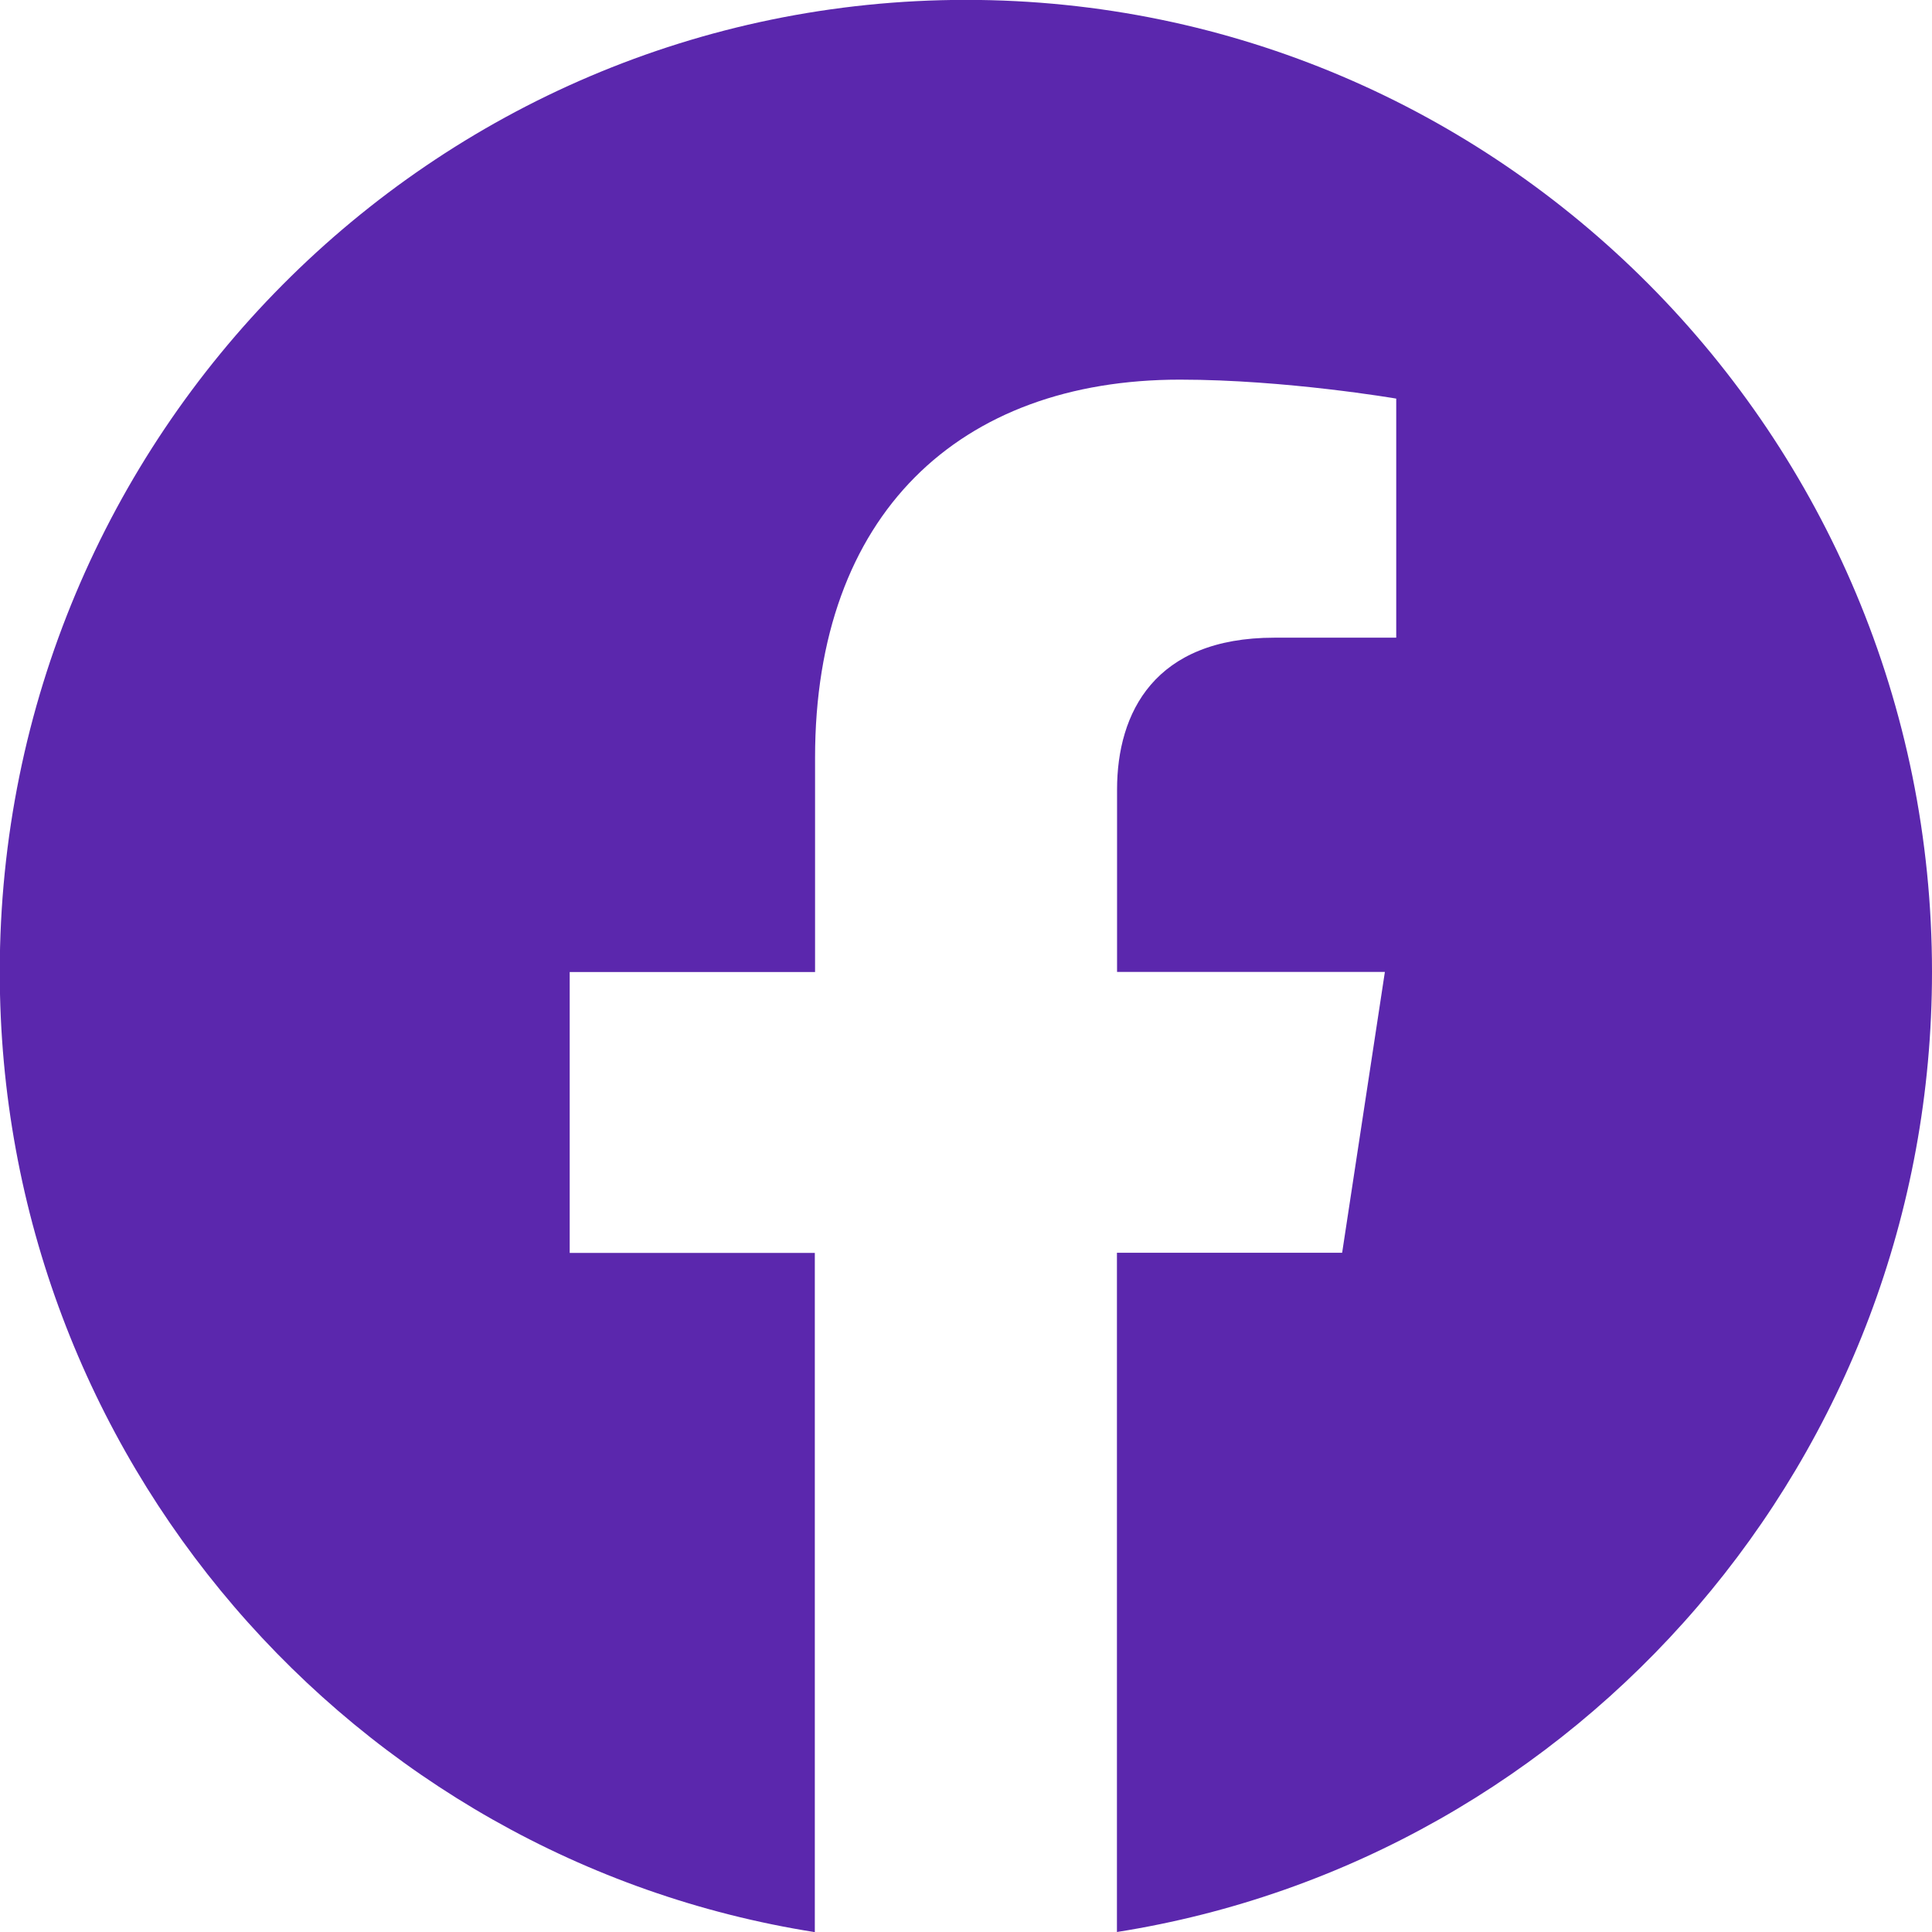
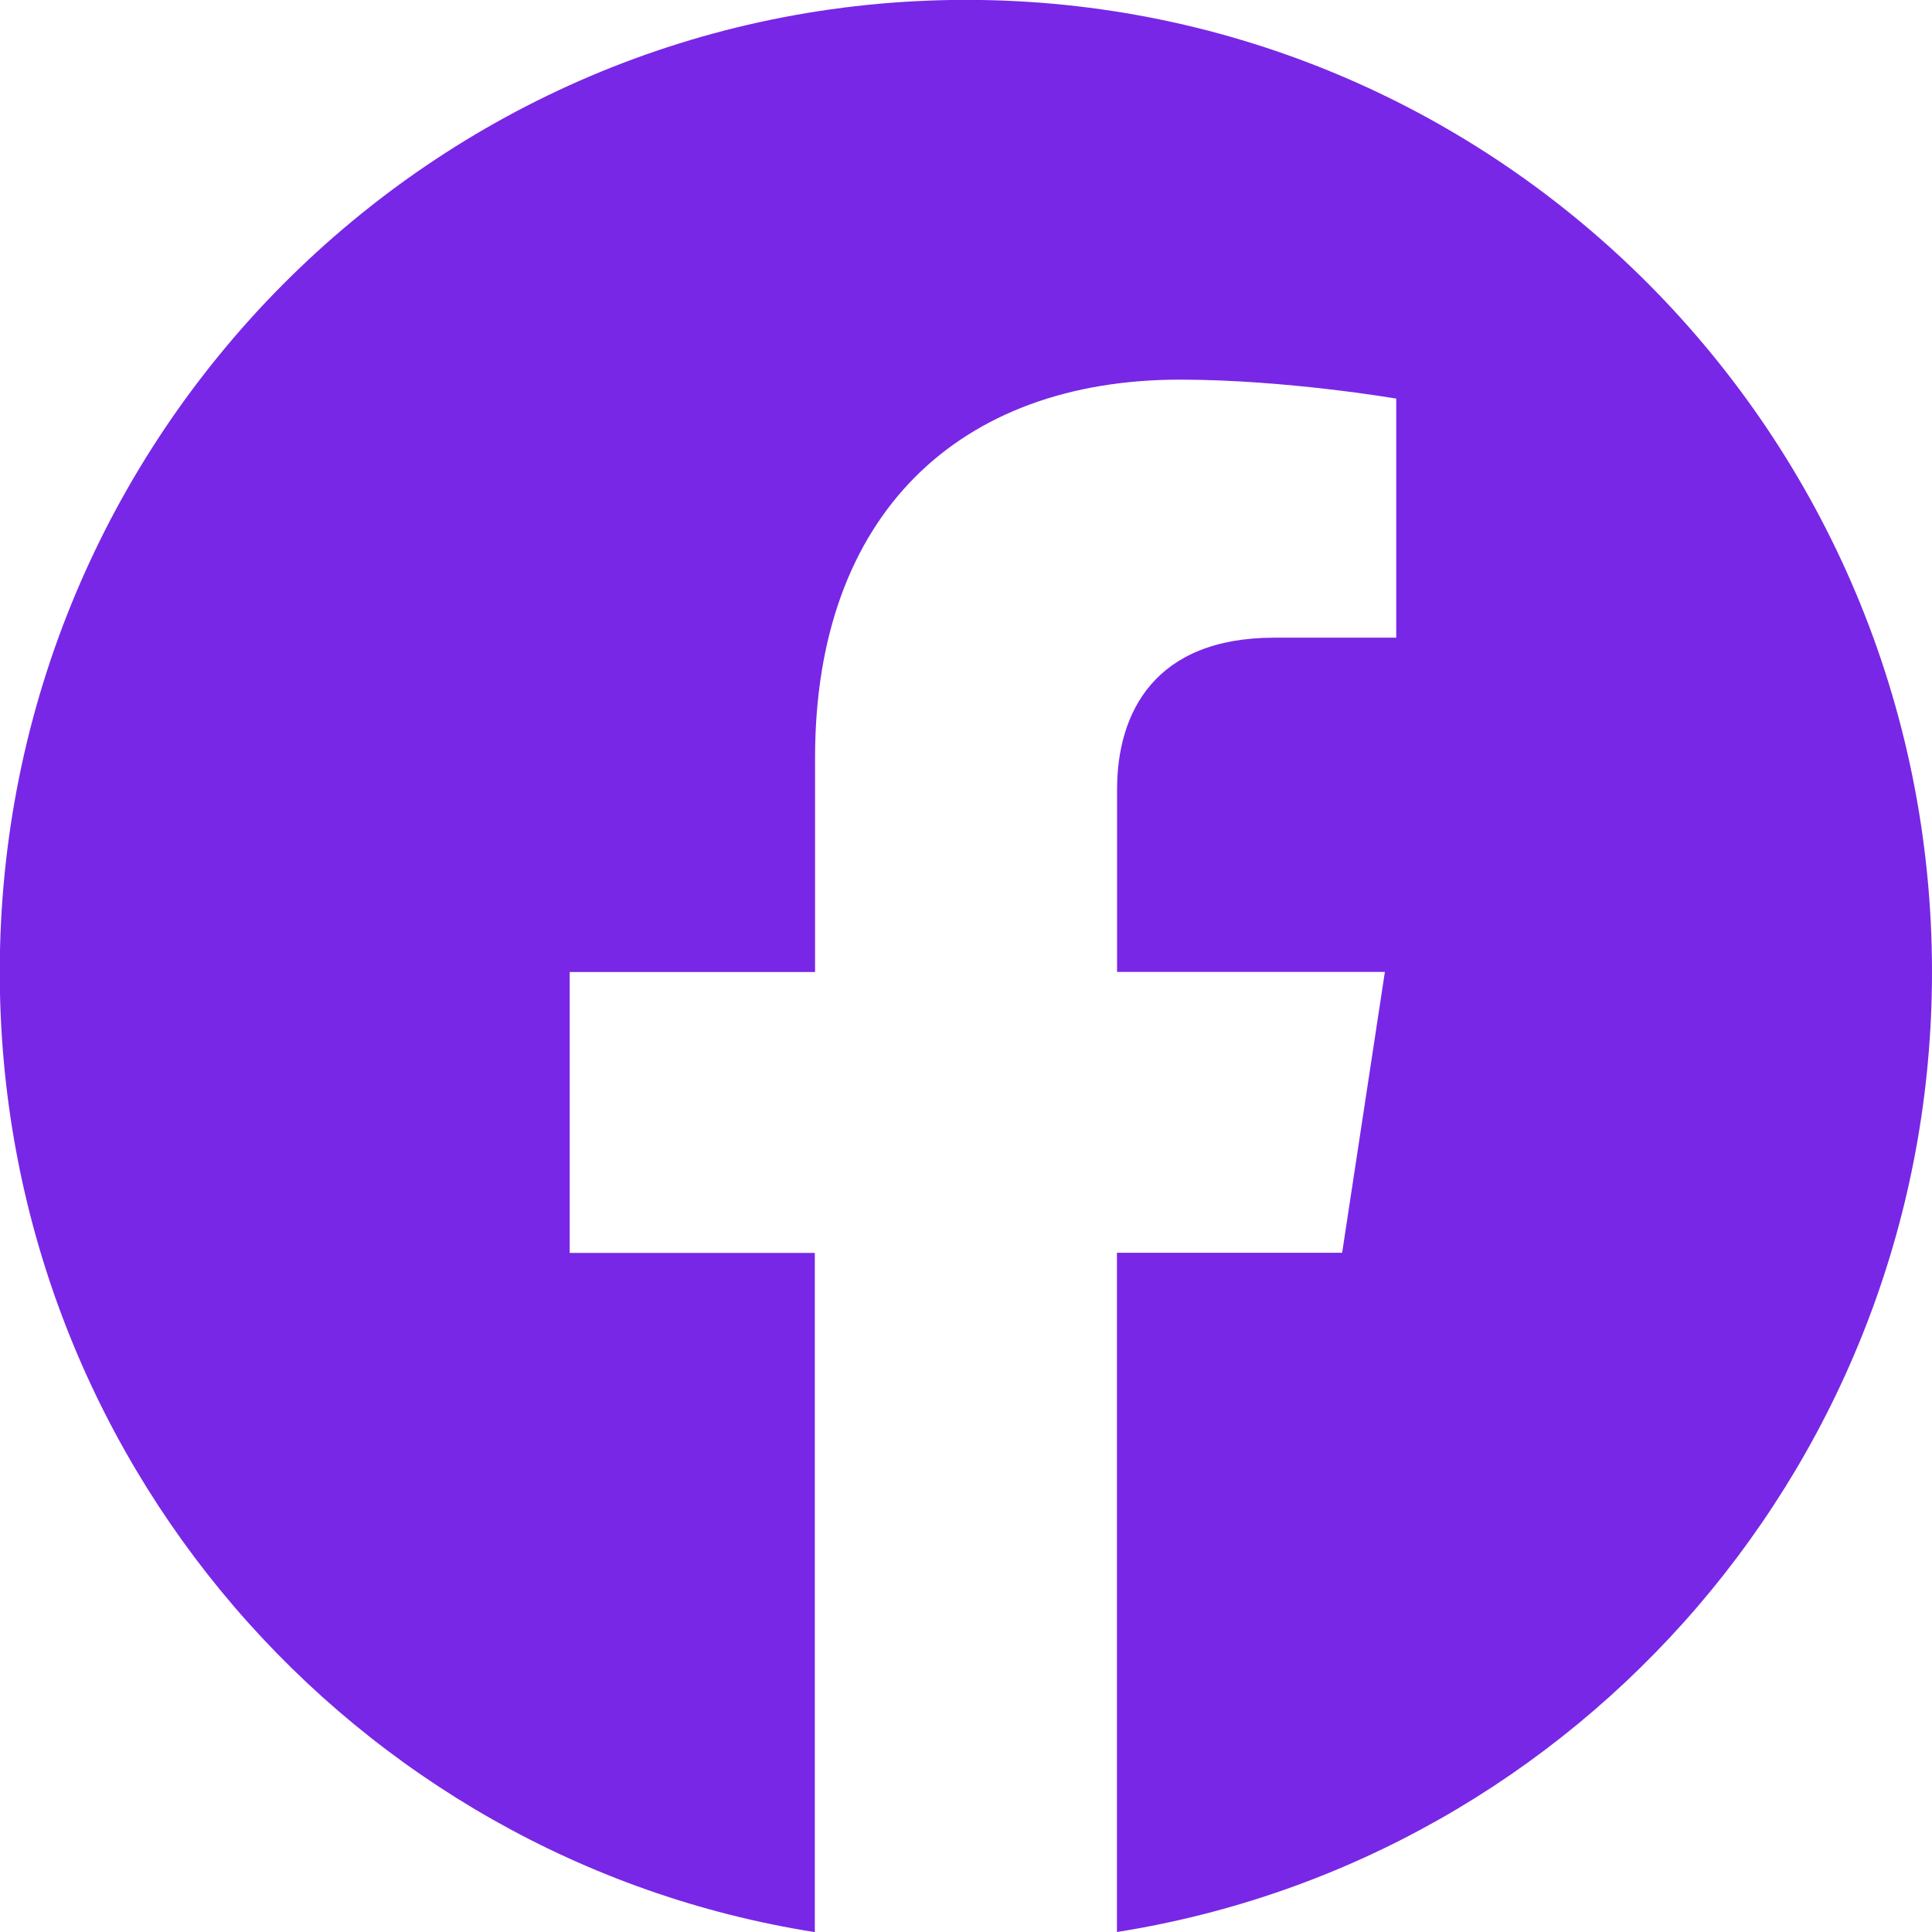
- <svg xmlns="http://www.w3.org/2000/svg" width="16" height="16" fill="#5b27ad" class="bi bi-facebook" viewBox="0 0 16 16">
+ <svg xmlns="http://www.w3.org/2000/svg" width="16" height="16" fill="#7827e6" class="bi bi-facebook" viewBox="0 0 16 16">
  <path d="M16 8.049c0-4.446-3.582-8.05-8-8.05C3.58 0-.002 3.603-.002 8.05c0 4.017 2.926 7.347 6.75 7.951v-5.625h-2.03V8.05H6.75V6.275c0-2.017 1.195-3.131 3.022-3.131.876 0 1.791.157 1.791.157v1.98h-1.009c-.993 0-1.303.621-1.303 1.258v1.51h2.218l-.354 2.326H9.25V16c3.824-.604 6.75-3.934 6.75-7.951z" />
</svg>
